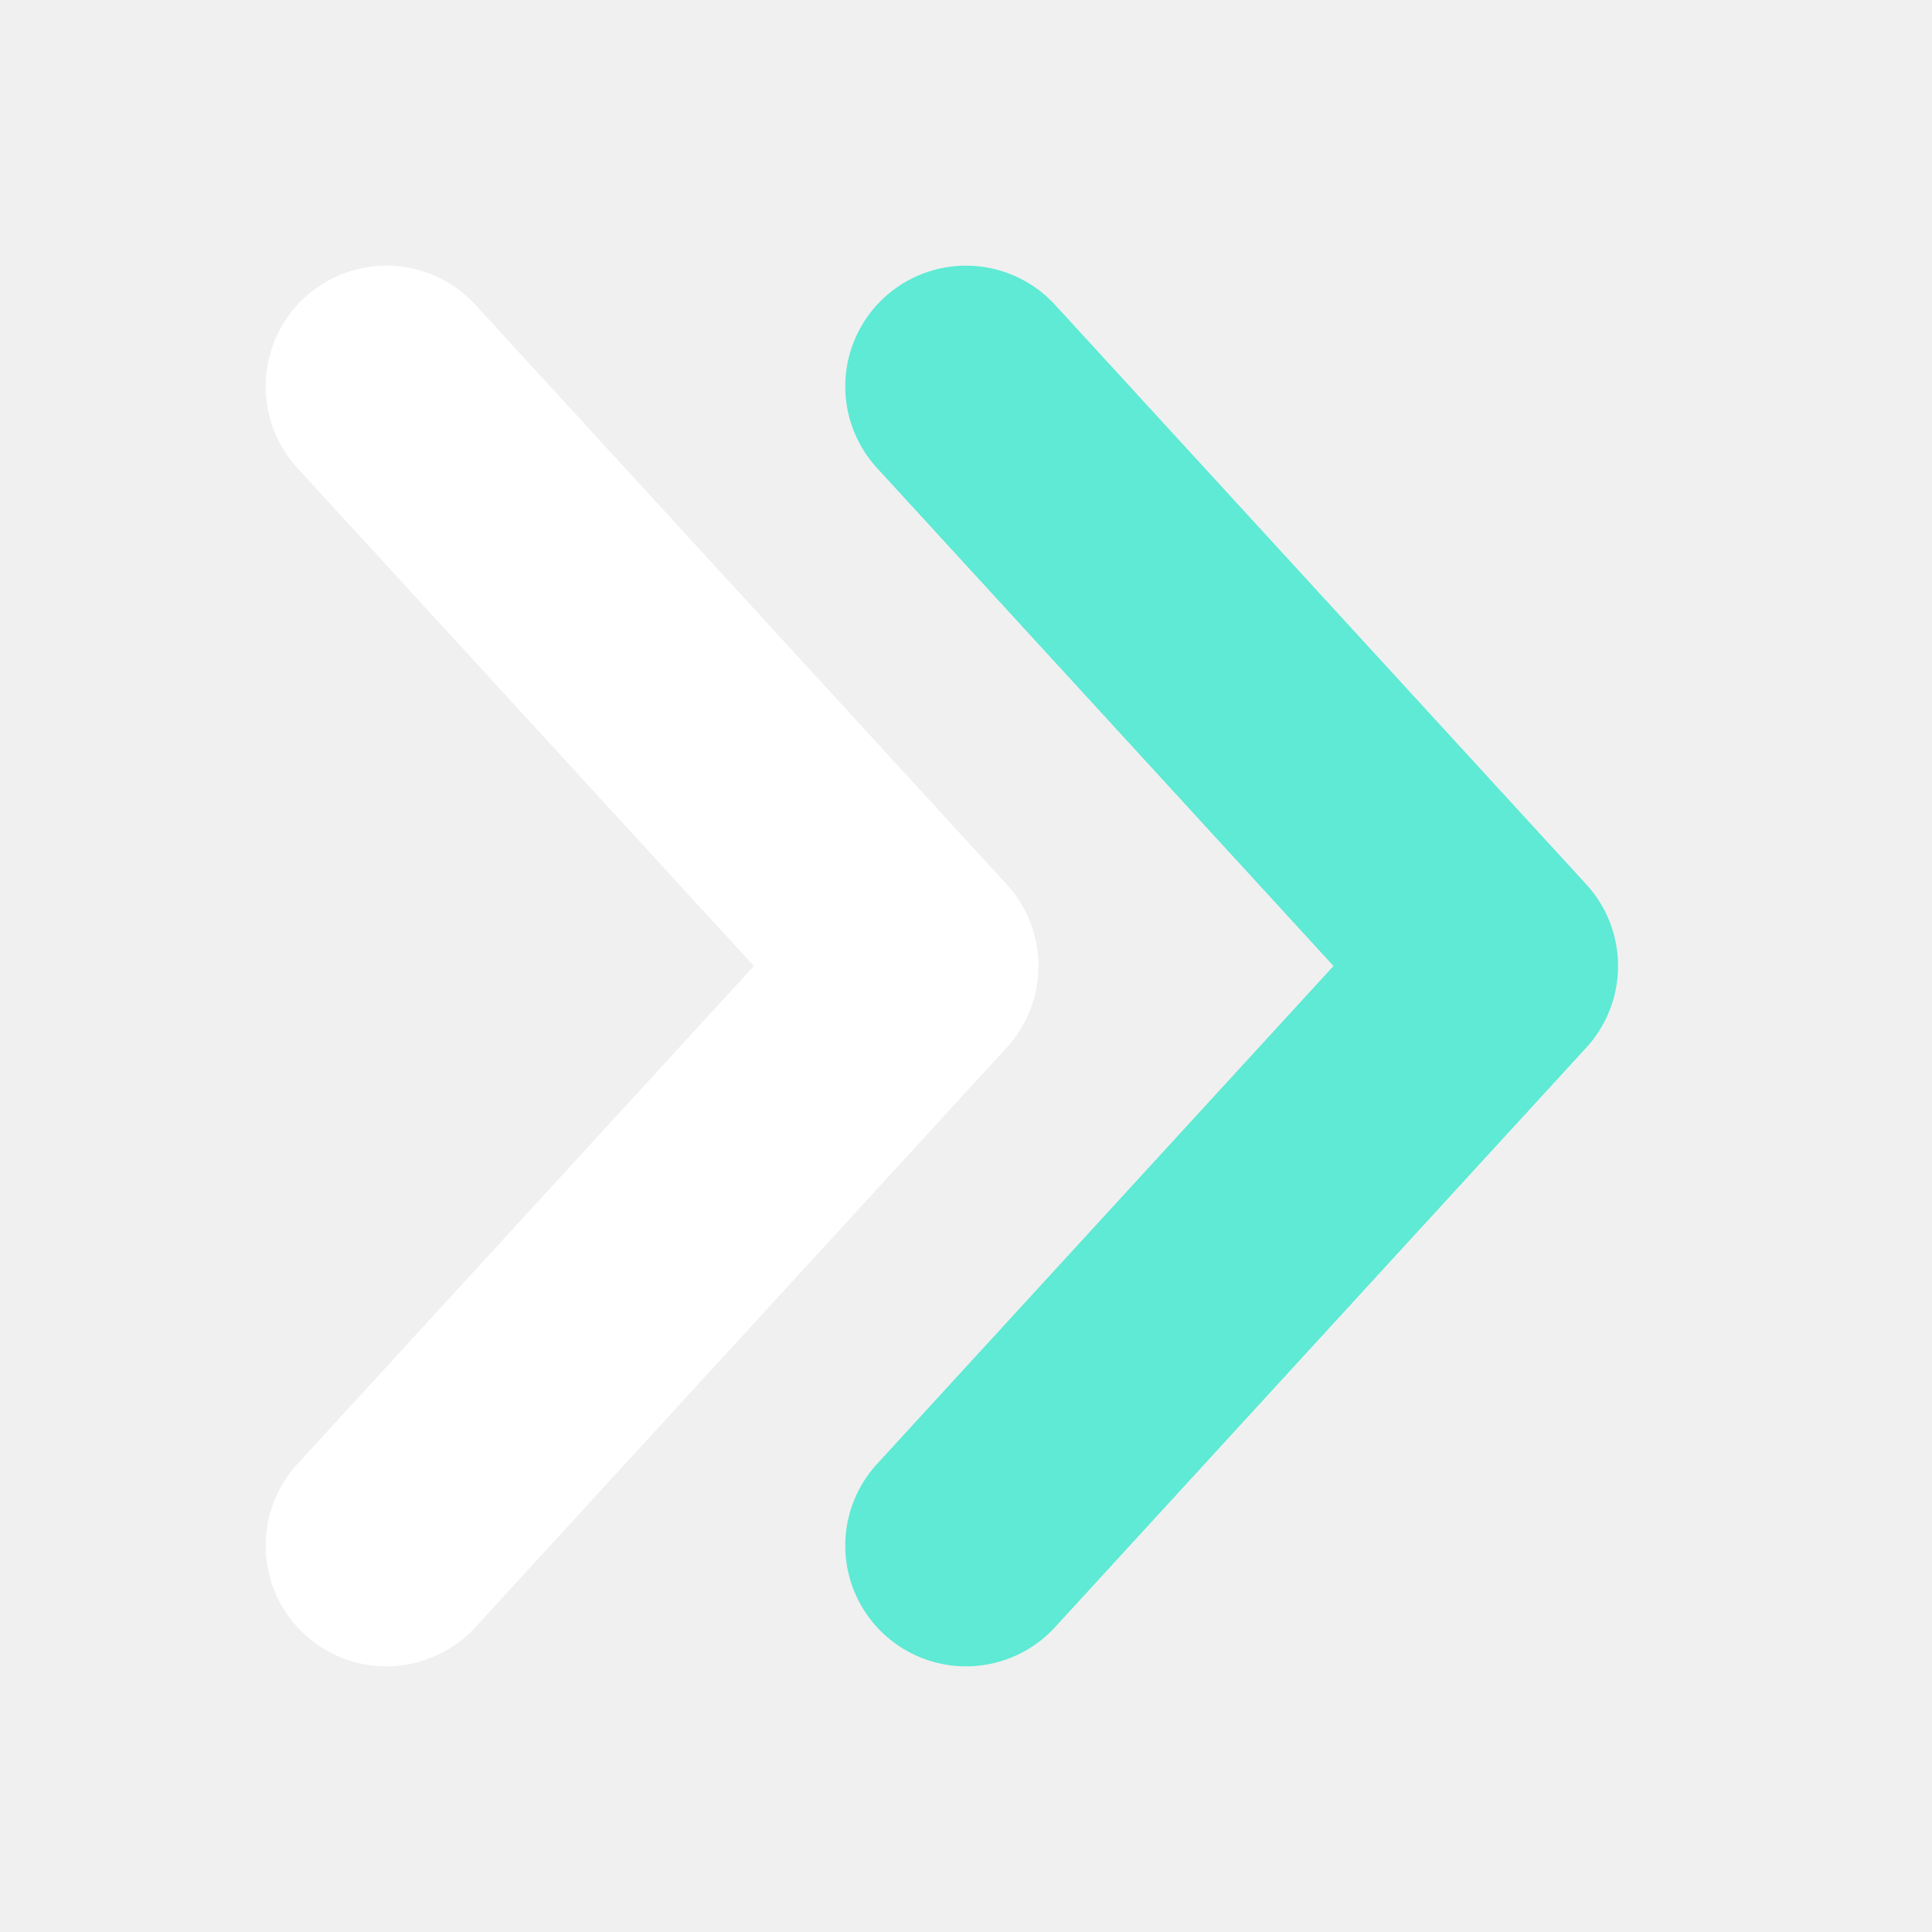
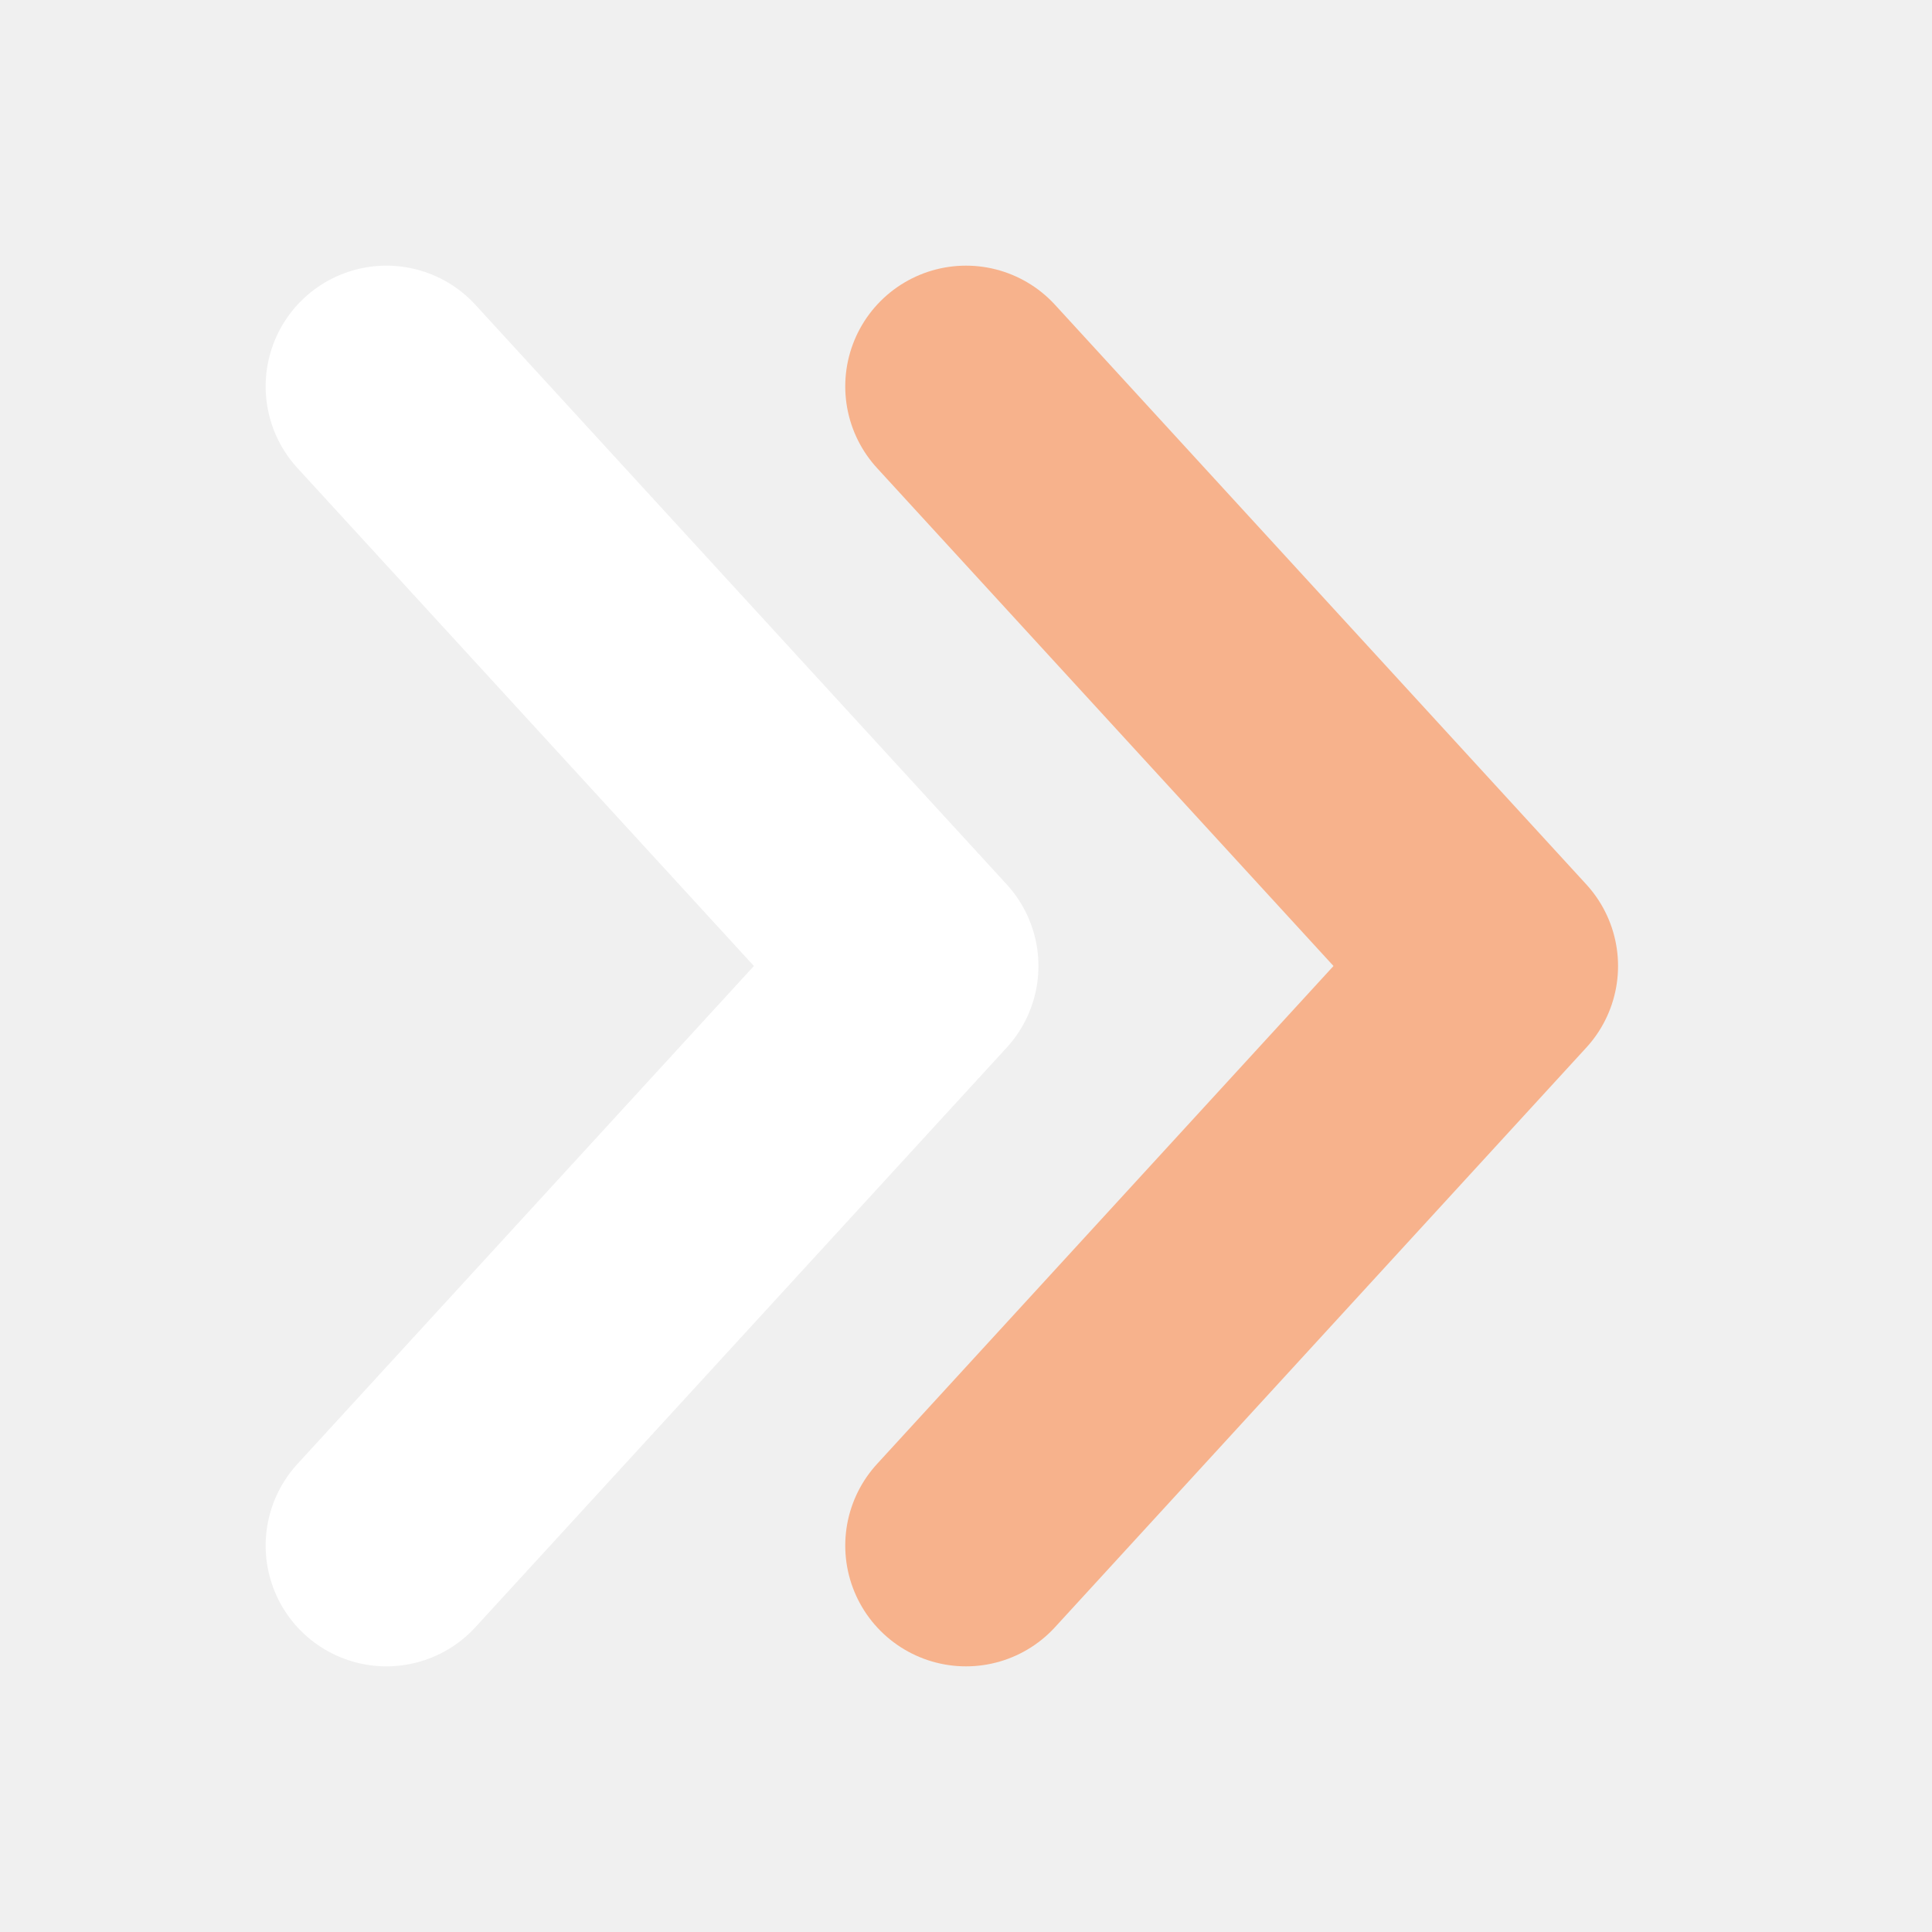
<svg xmlns="http://www.w3.org/2000/svg" viewBox="0 0 40 40" width="512" height="512">
  <polyline points="8,8 19,20 8,32" stroke="#ffffff" stroke-width="5" fill="none" stroke-linecap="round" stroke-linejoin="round" />
-   <polyline points="20,8 31,20 20,32" stroke="#5eead4" stroke-width="5" fill="none" stroke-linecap="round" stroke-linejoin="round" />
+   <polyline points="20,8 31,20 20,32" stroke="#f7b28c" stroke-width="5" fill="none" stroke-linecap="round" stroke-linejoin="round" />
</svg>
